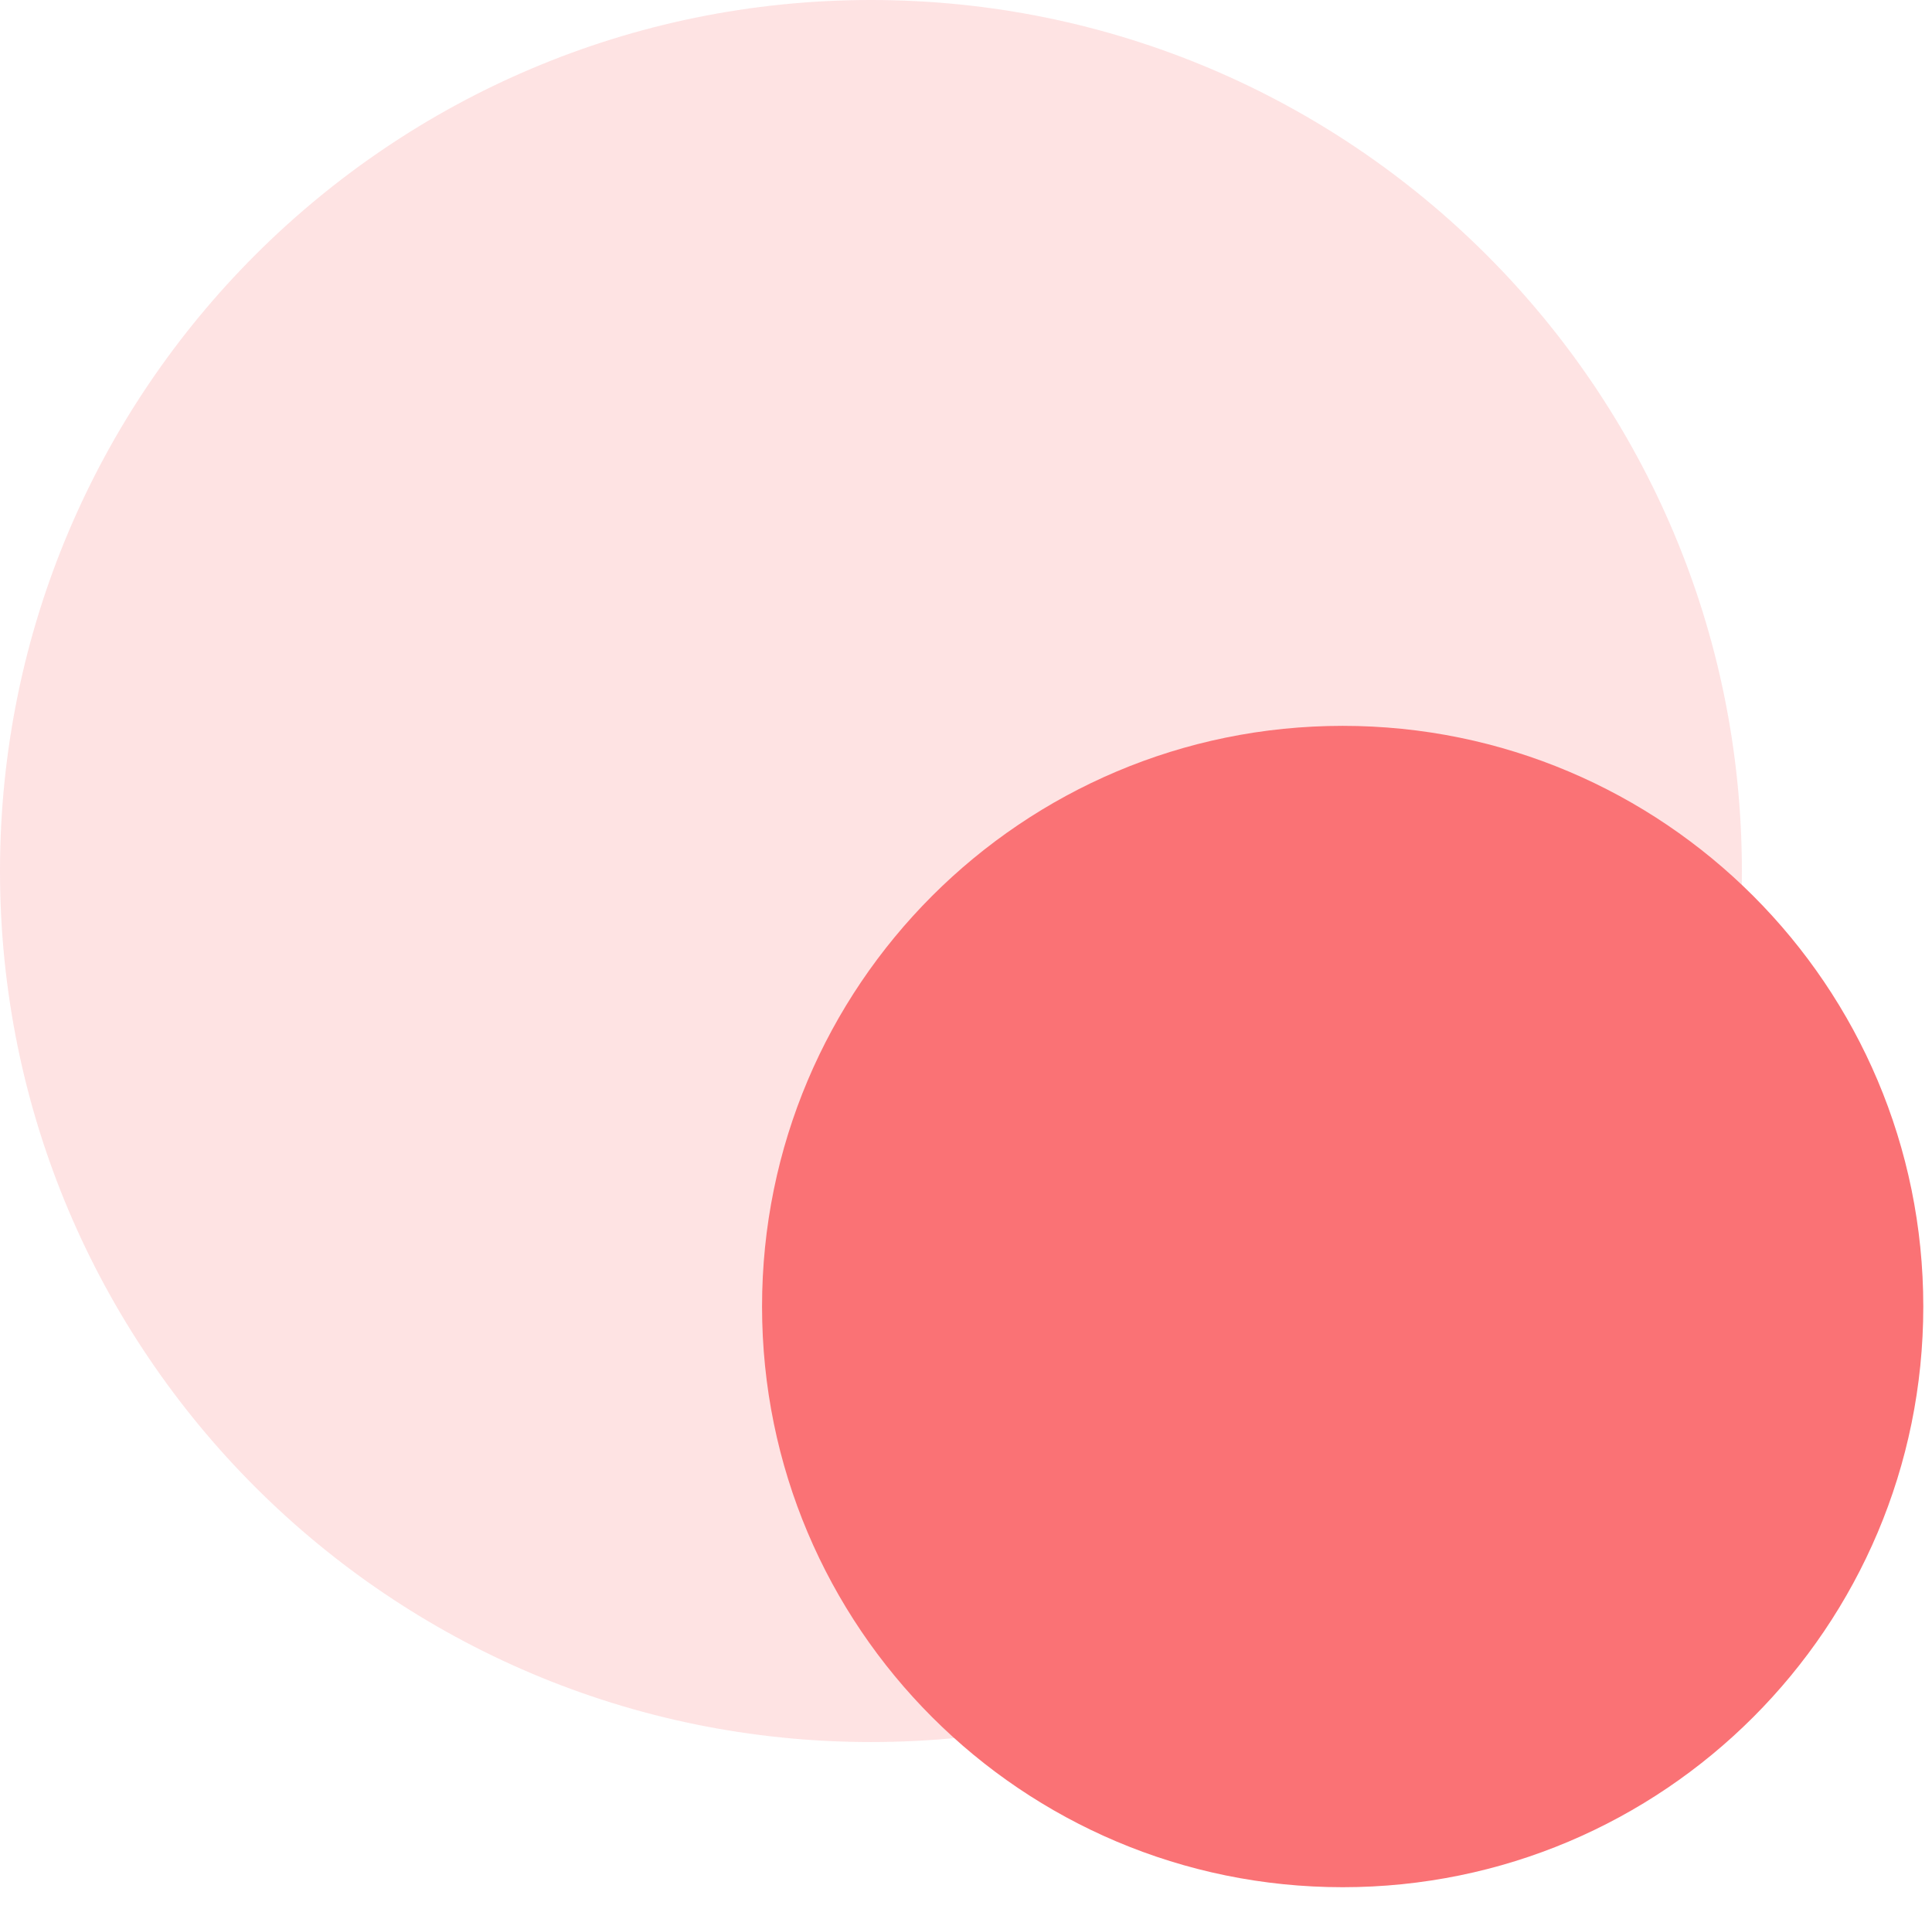
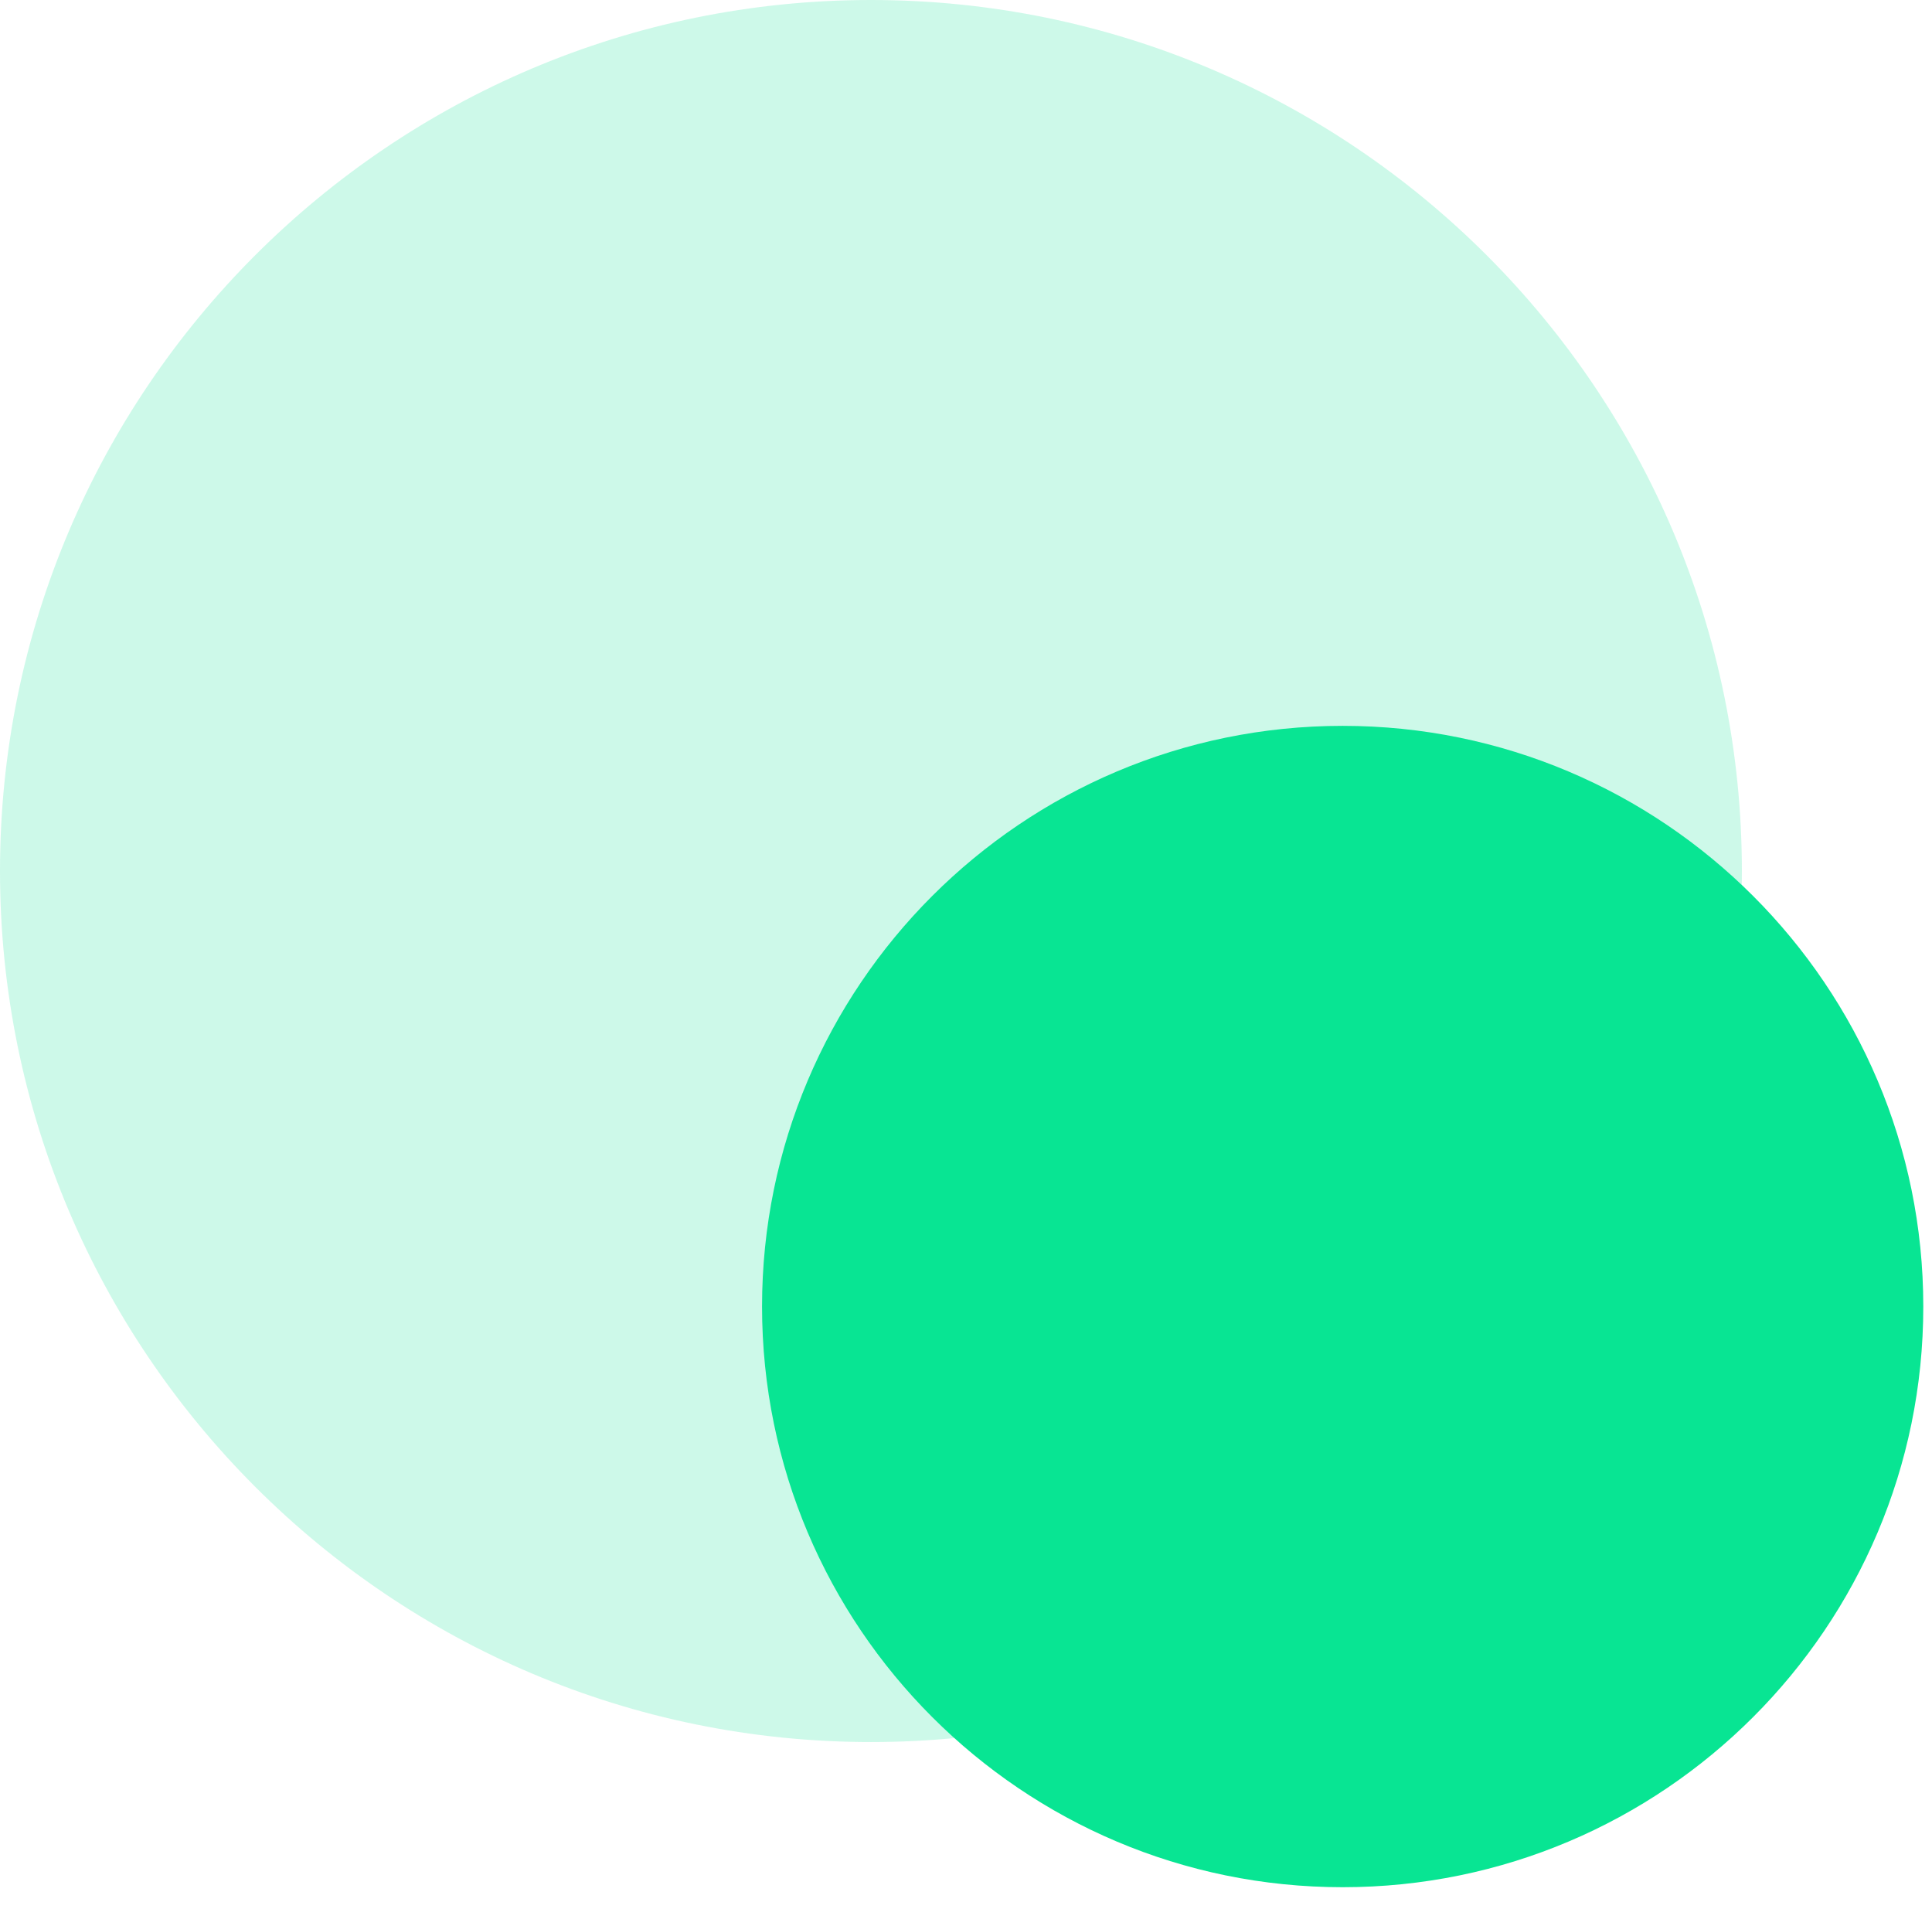
- <svg xmlns="http://www.w3.org/2000/svg" width="83" height="82" viewBox="0 0 83 82" fill="none">
-   <rect opacity="0.2" width="74.832" height="74.832" rx="37.416" fill="#FA7275" />
-   <rect x="32.738" y="31.18" width="49.888" height="49.888" rx="24.944" fill="#FA7275" />
+ <svg xmlns="http://www.w3.org/2000/svg" width="100%" height="100%" viewBox="0 0 83 82" version="1.1" xml:space="preserve" style="fill-rule:evenodd;clip-rule:evenodd;stroke-linejoin:round;stroke-miterlimit:2;">
+   <path d="M74.832,37.416L74.832,37.416C74.832,58.067 58.067,74.832 37.416,74.832L37.416,74.832C16.766,74.832 0,58.067 0,37.416L0,37.416C0,16.766 16.766,0 37.416,0L37.416,0C58.067,0 74.832,16.766 74.832,37.416Z" style="fill:rgb(8,229,147);fill-opacity:0.2;" />
+   <path d="M82.626,56.124C82.626,69.891 71.449,81.068 57.682,81.068C43.915,81.068 32.738,69.891 32.738,56.124C32.738,42.357 43.915,31.18 57.682,31.18C71.449,31.18 82.626,42.357 82.626,56.124Z" style="fill:rgb(8,229,147);" />
</svg>
